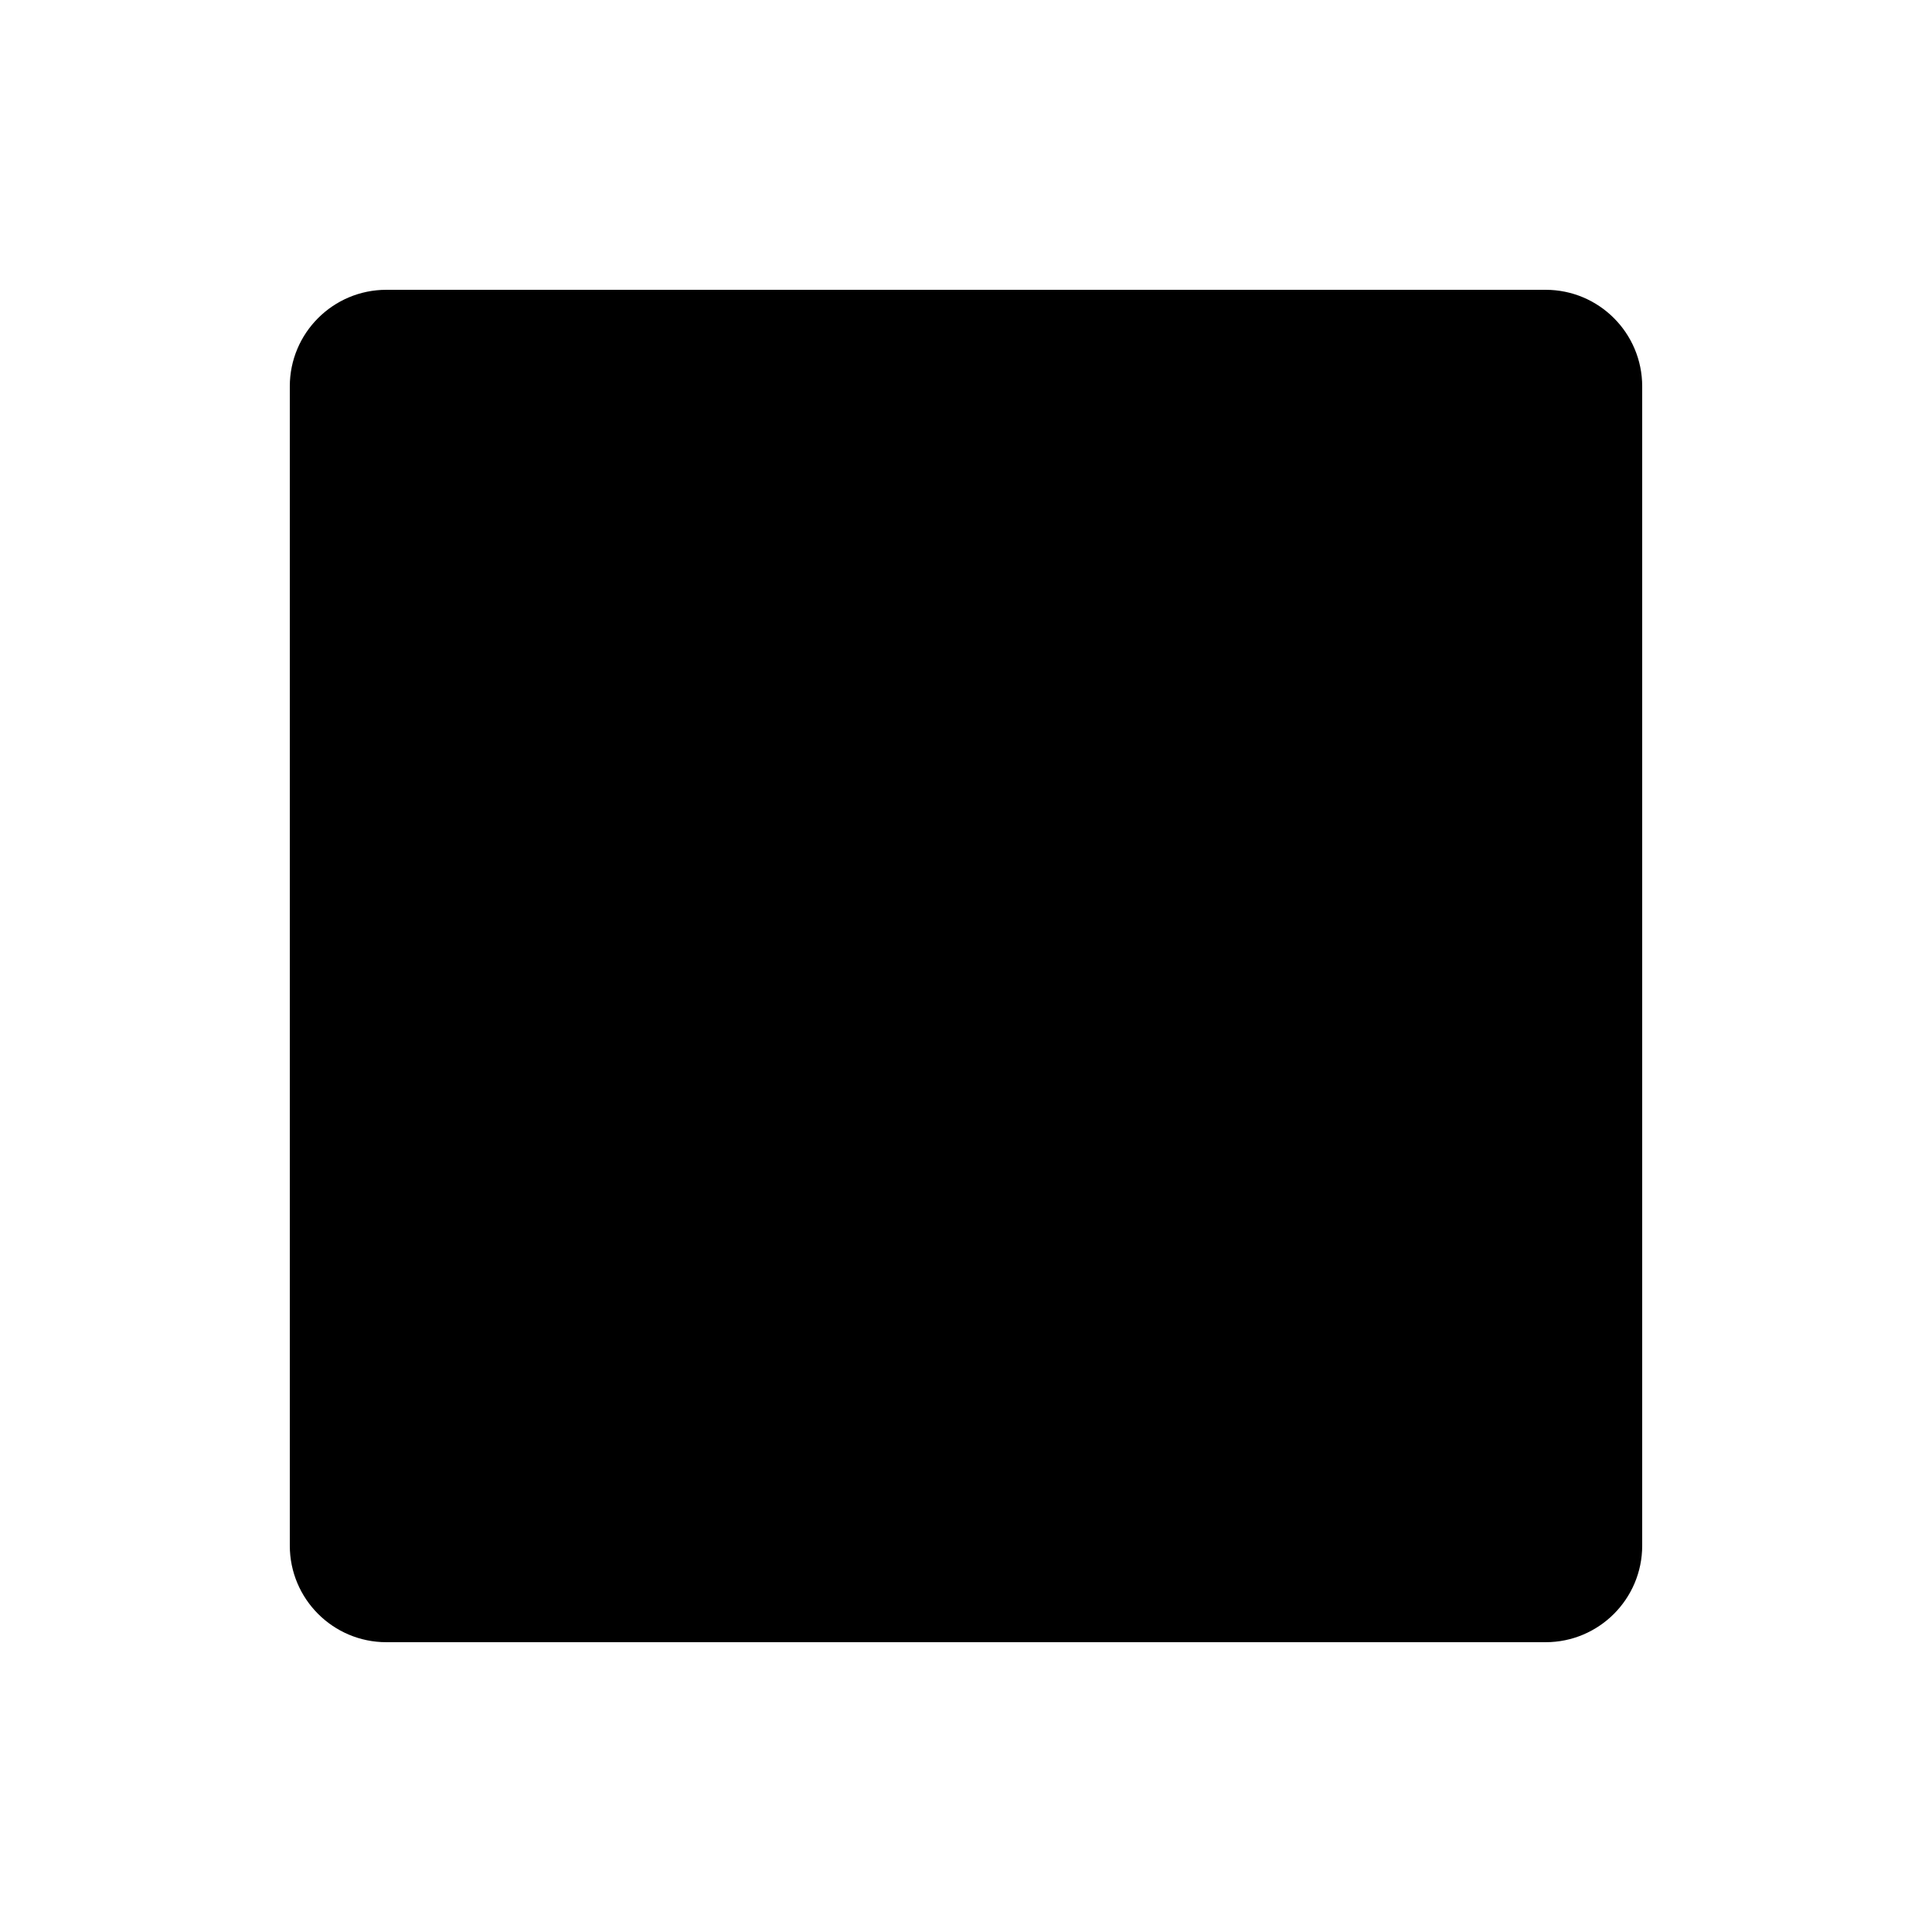
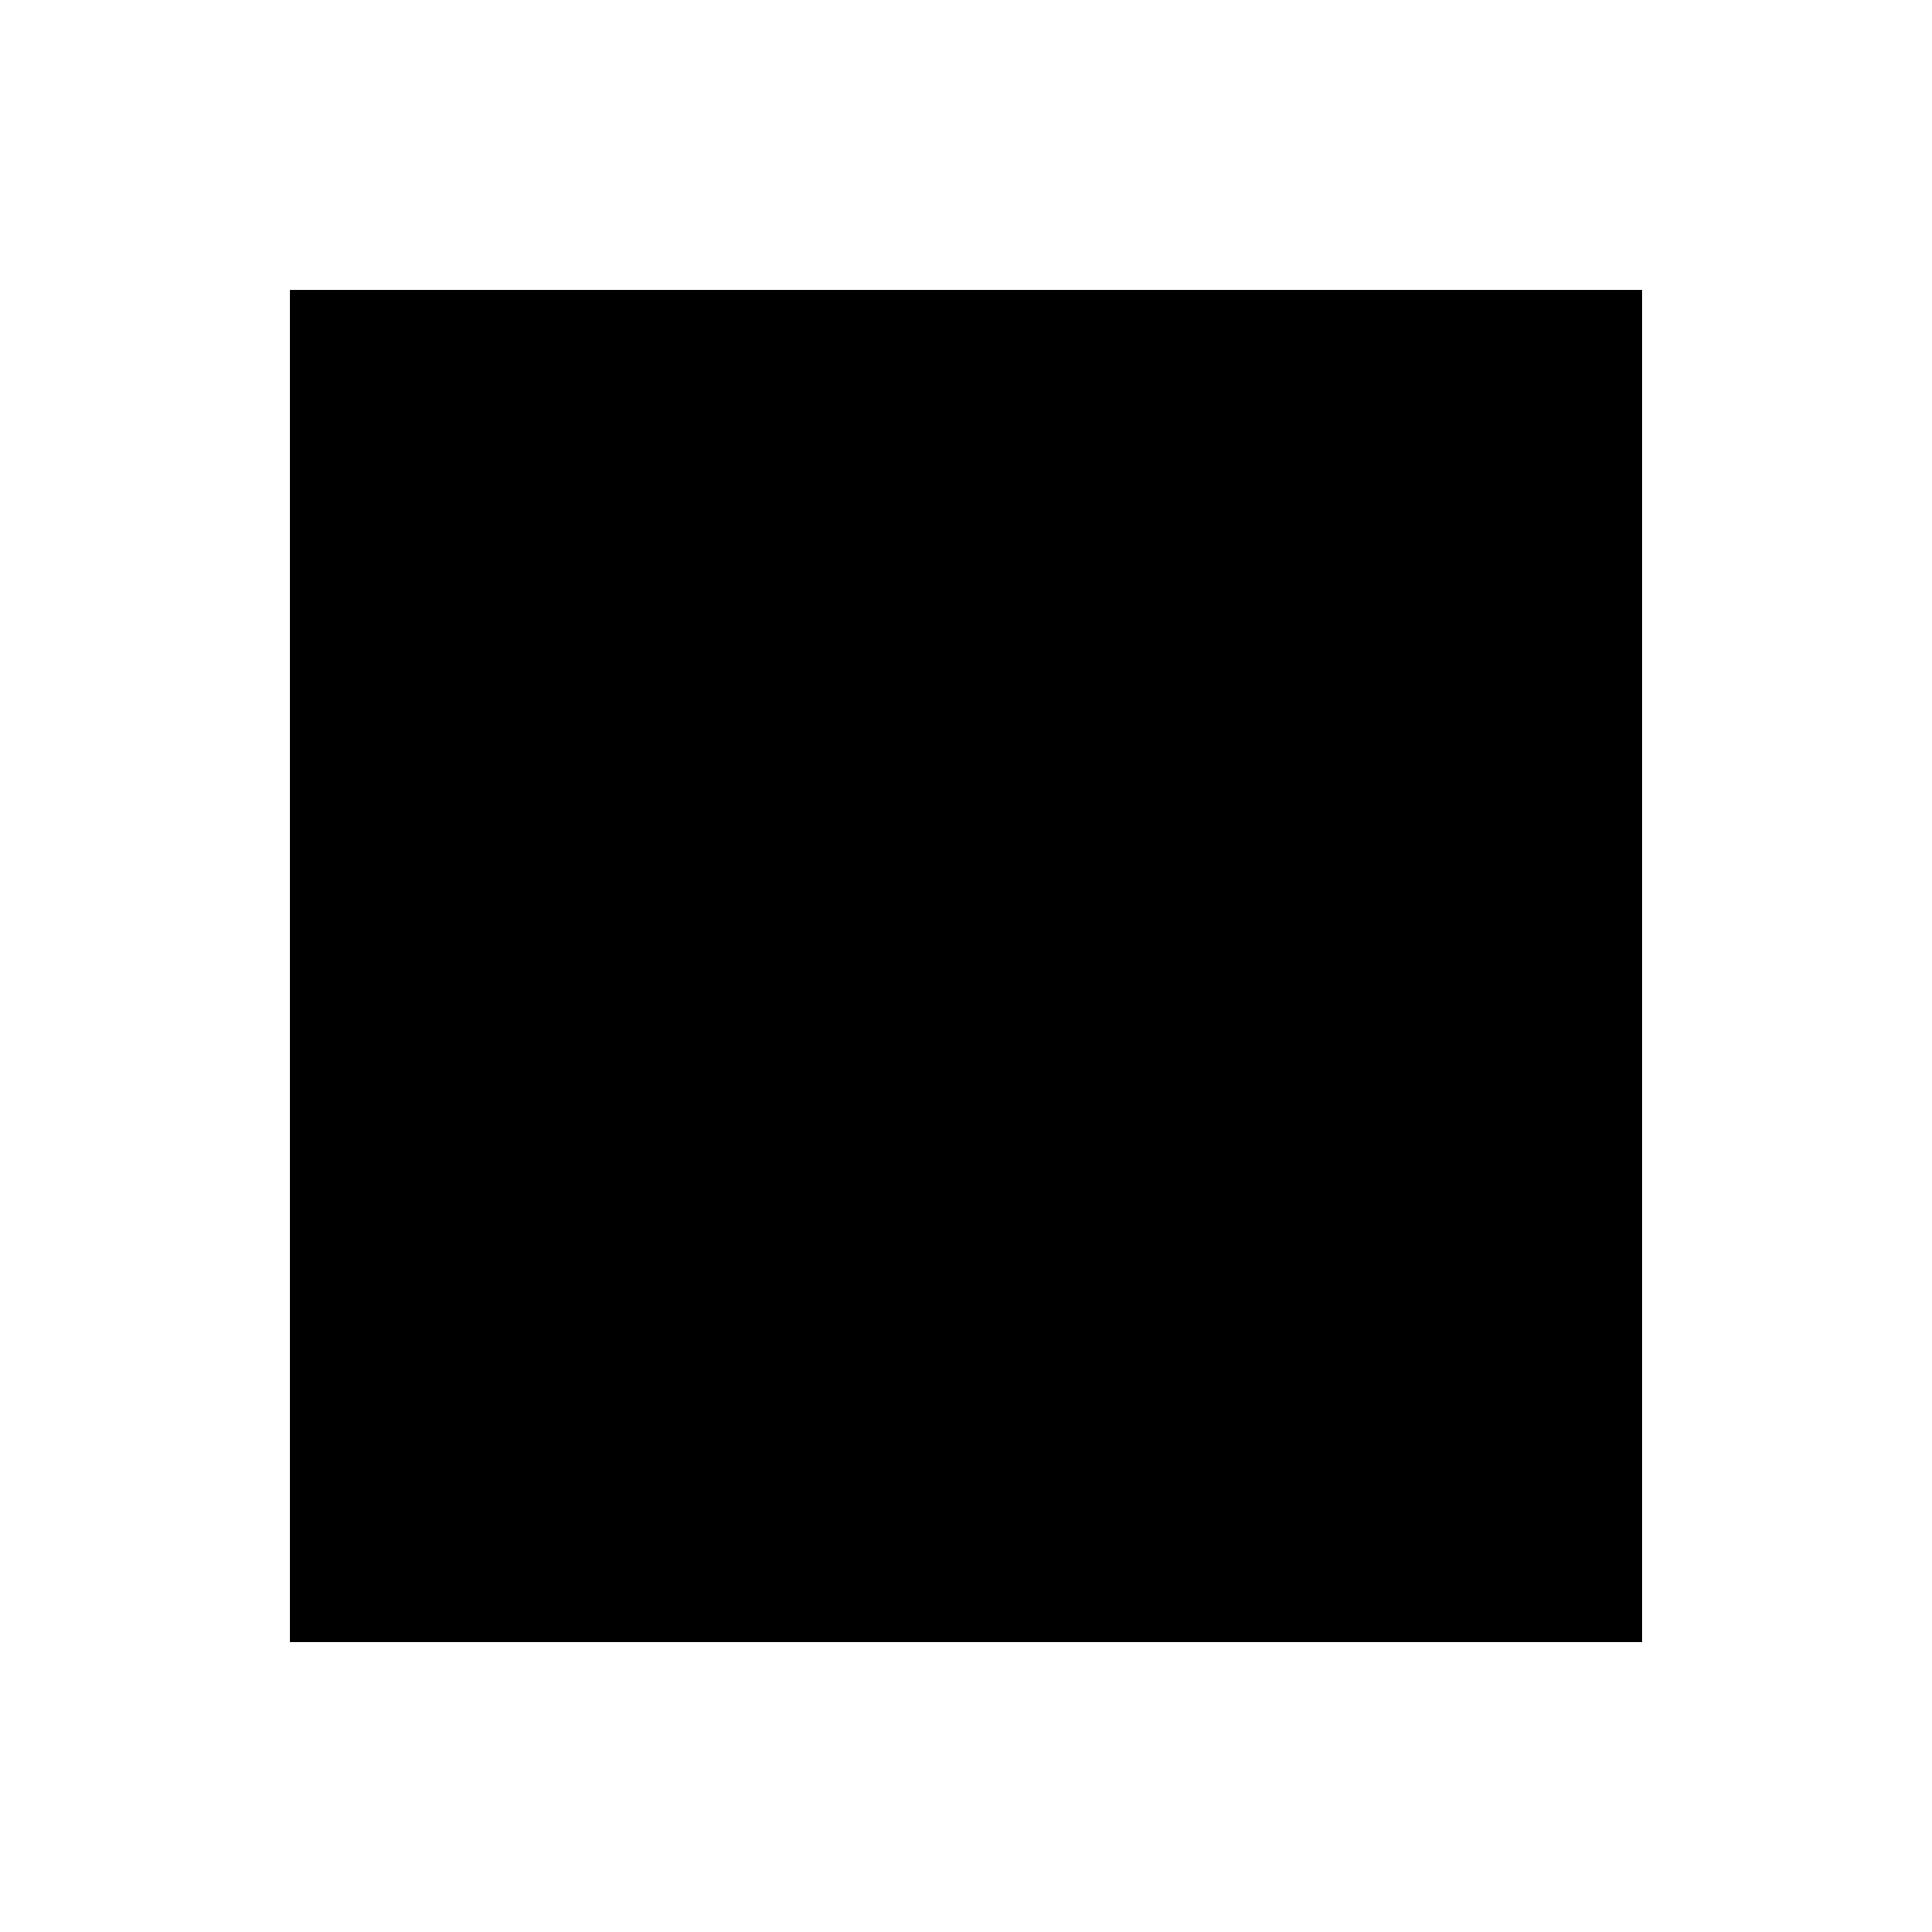
<svg xmlns="http://www.w3.org/2000/svg" viewBox="0 0 100 100">
  <style>
		@media (prefers-color-scheme: light) {
- 			rect {
- 				fill: oklch(0.3 0.4 150);
+ 			path {
+ 				fill: oklch(0.4 0.4 150);
			}
		}

		@media (prefers-color-scheme: dark) {
- 			rect {
- 				fill: oklch(0.7 0.4 150);
+ 			path {
+ 				fill: oklch(0.6 0.4 150);
			}
		}
	</style>
-   <rect width="70" height="70" x="15" y="15" rx="5" />
+   <path d="M15 15 l70 0 l0 70 l-70 0z" />
</svg>
